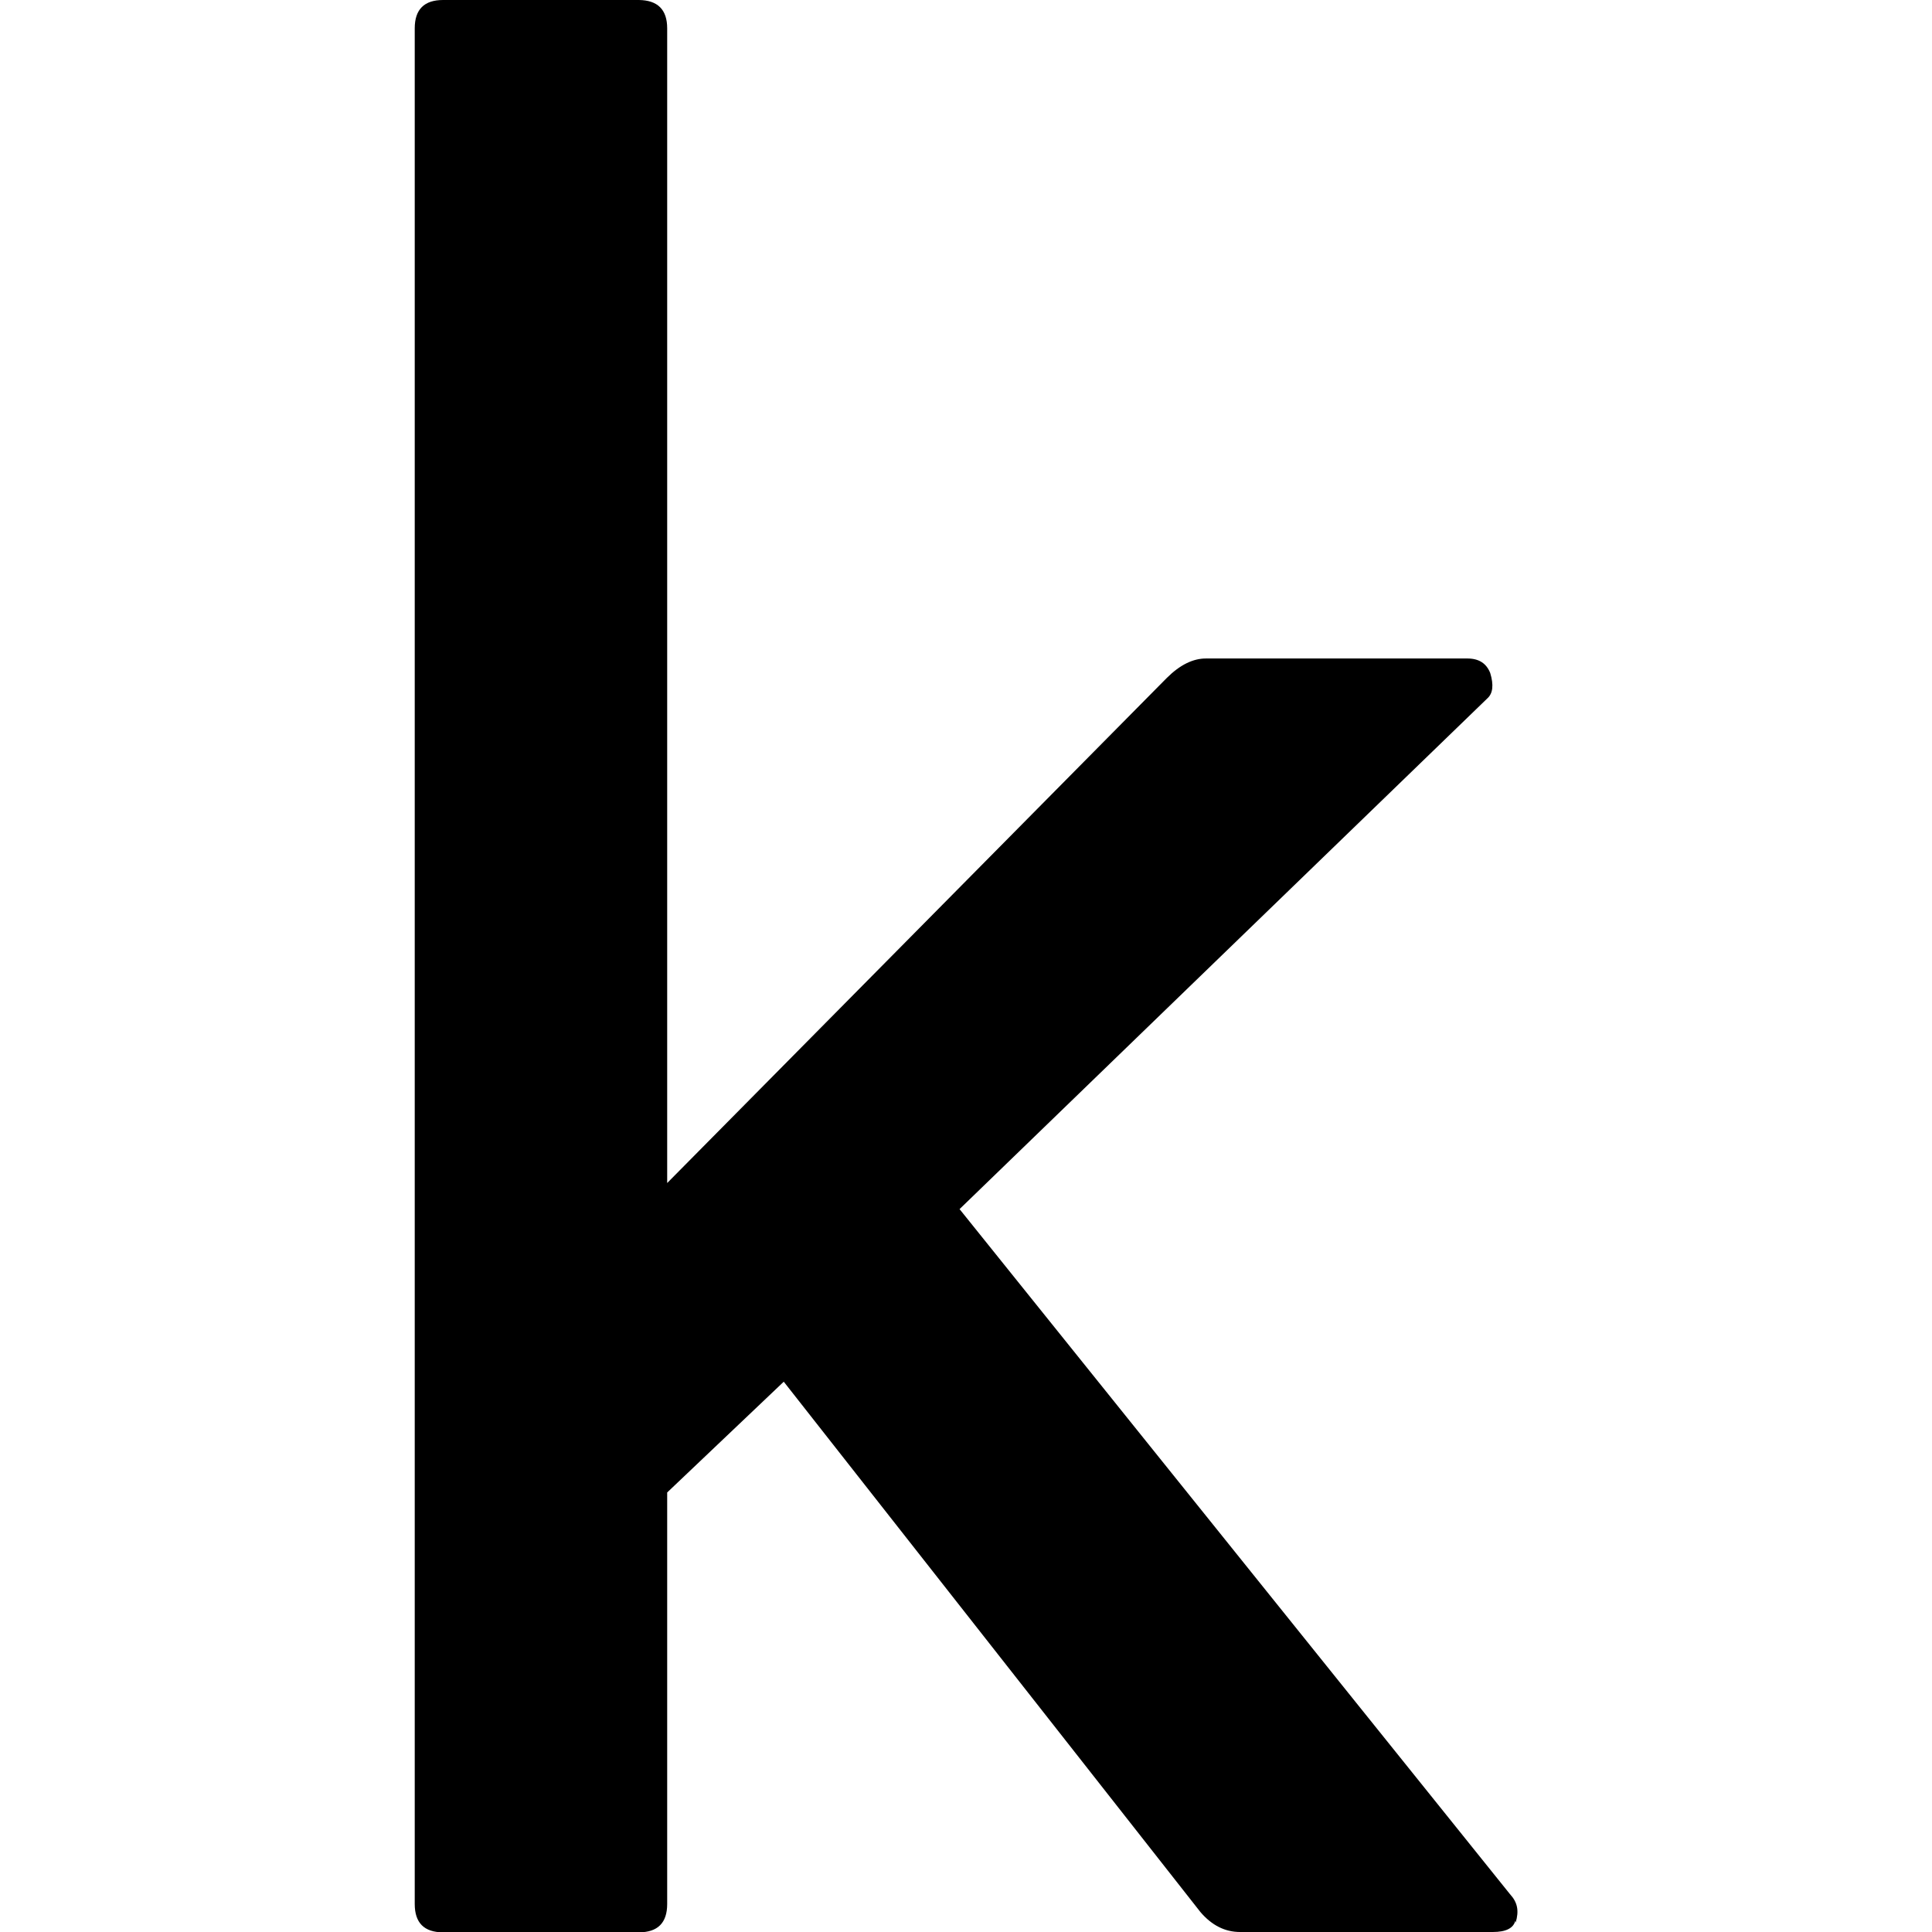
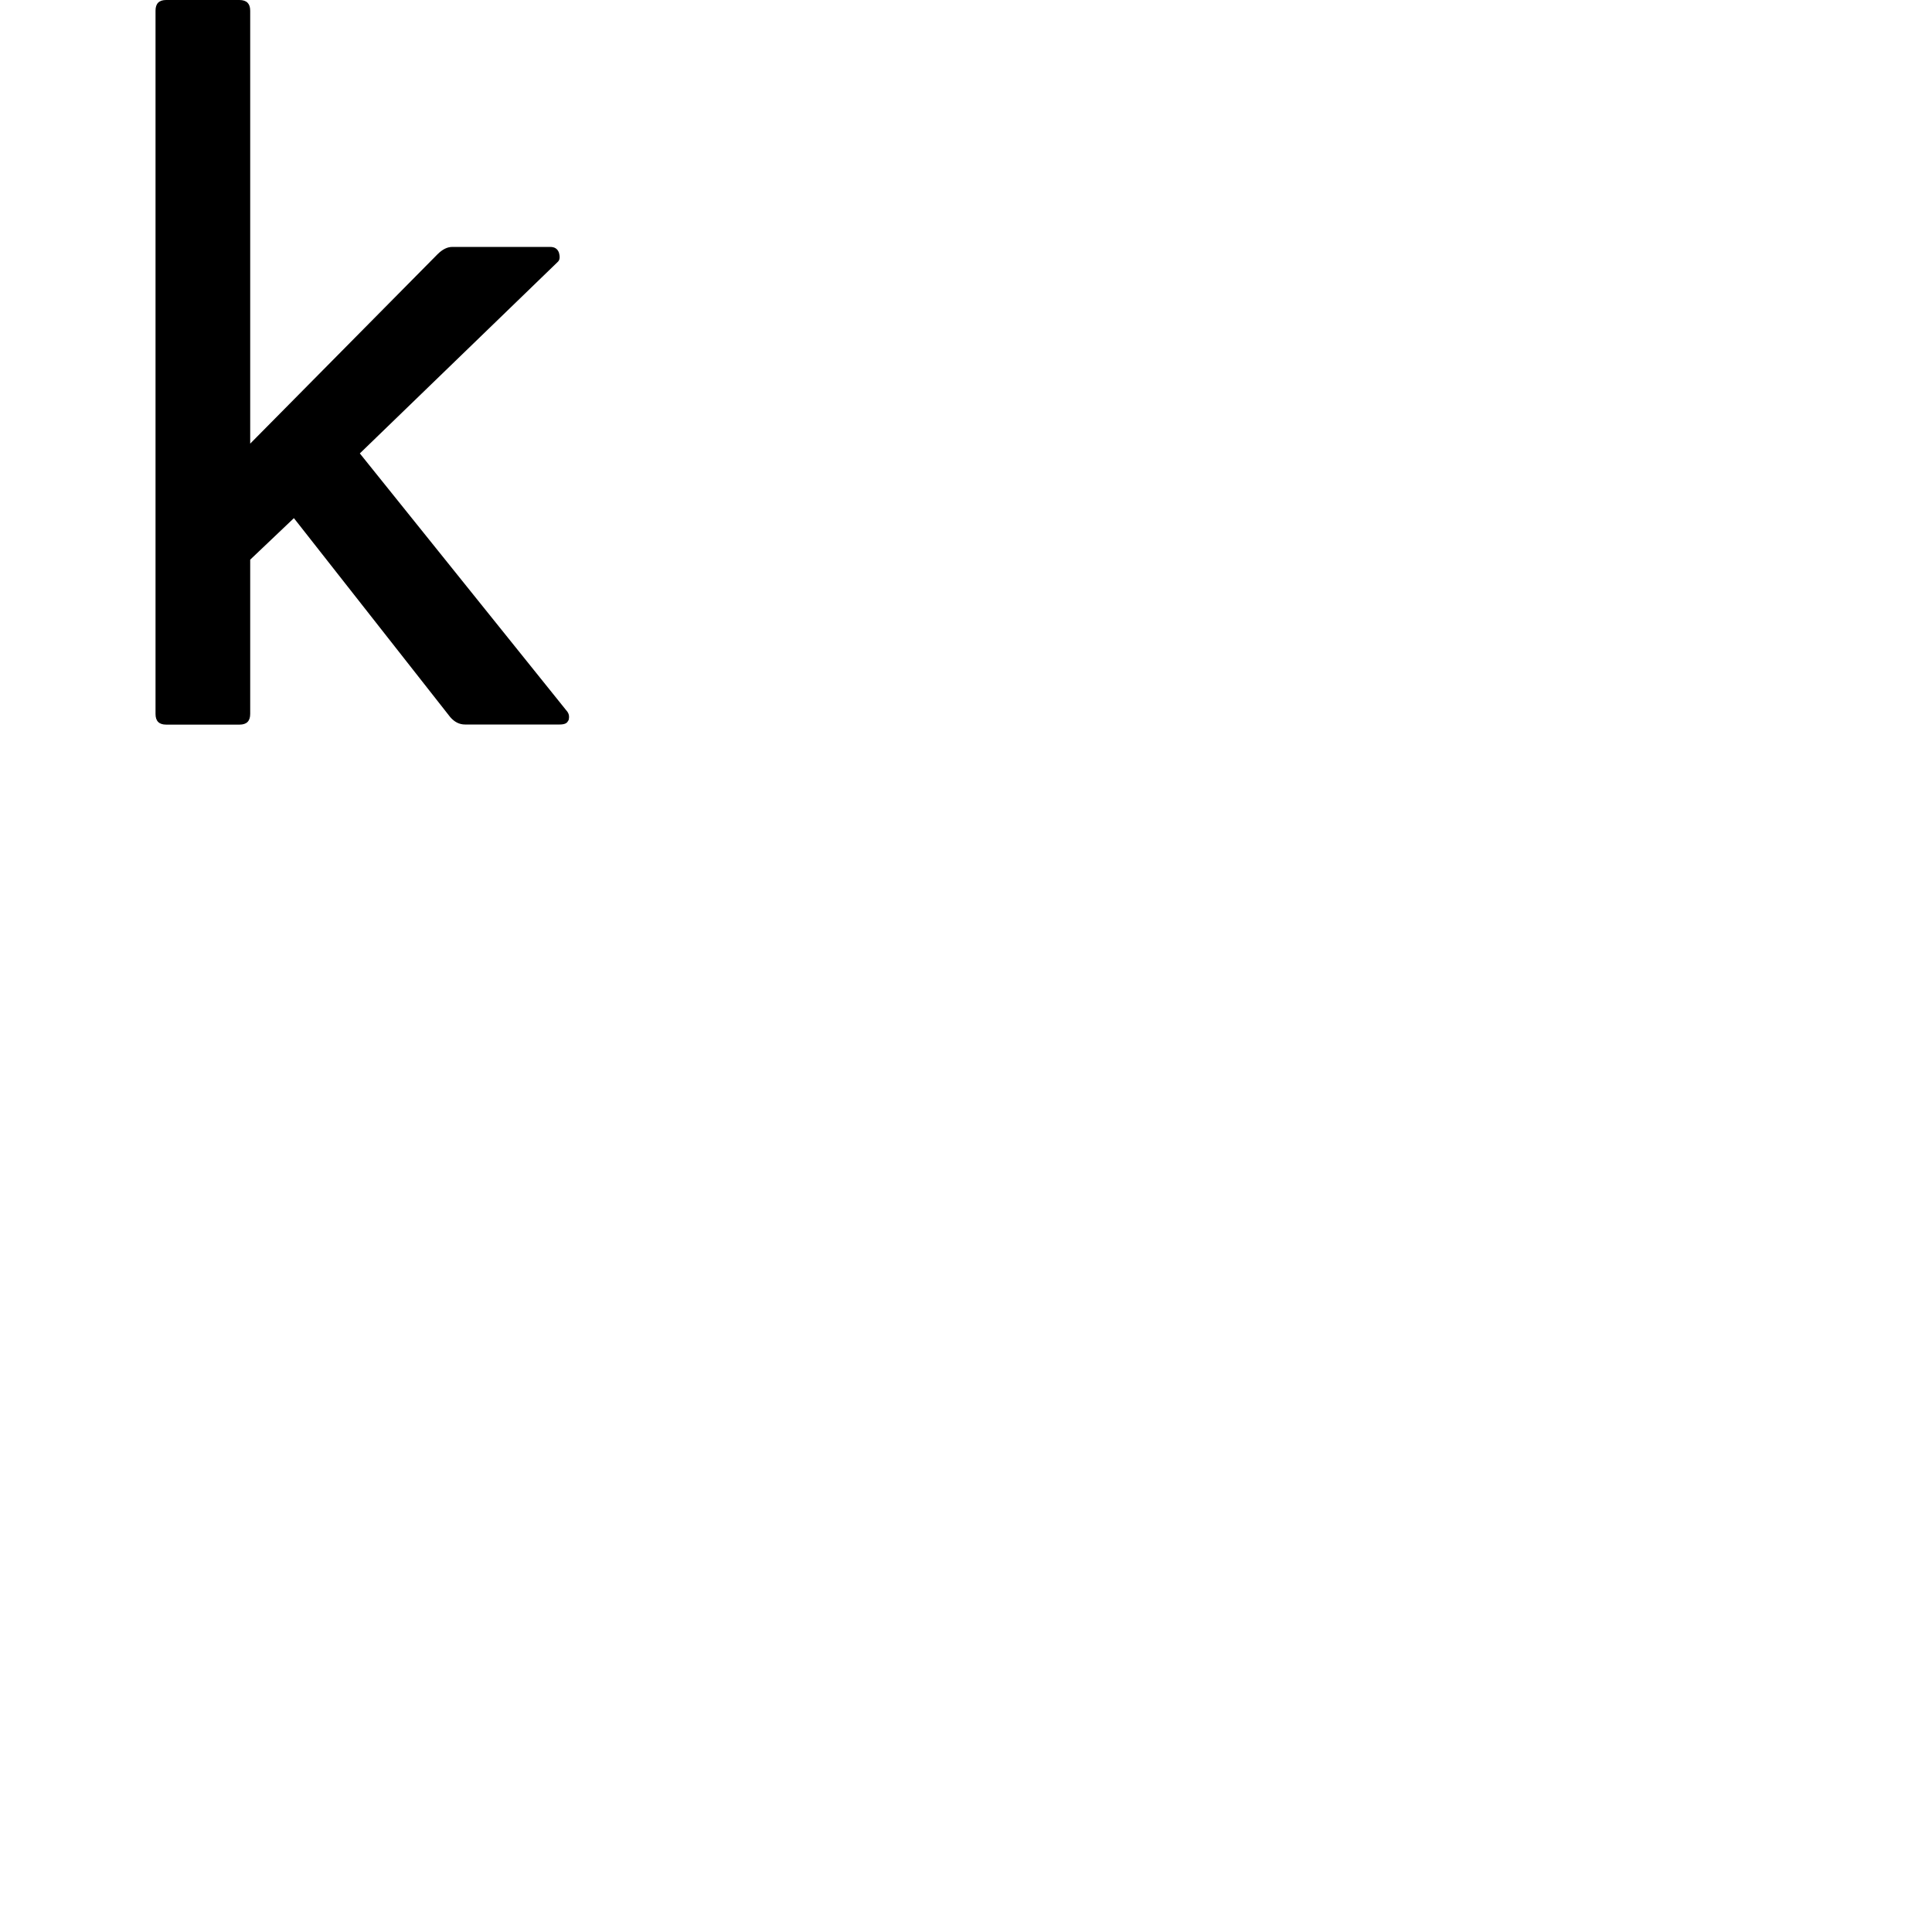
- <svg viewBox="0 0 6 6" width="16px" height="16px" id="kaggle">
+ <svg viewBox="0 0 16 16" width="16px" height="16px" id="kaggle">
  <path d="M4.706 5.965q-0.009 0.035 -0.07 0.035h-0.785q-0.07 0 -0.123 -0.062l-1.294 -1.647 -0.362 0.344v1.278q0 0.088 -0.088 0.088H1.376q-0.088 0 -0.088 -0.088V0.088q0 -0.088 0.088 -0.088h0.608q0.088 0.001 0.088 0.088v3.586l1.551 -1.568q0.062 -0.062 0.124 -0.061h0.81c0.036 0 0.059 0.015 0.071 0.045q0.017 0.056 -0.009 0.079l-1.639 1.586 1.709 2.127c0.024 0.026 0.029 0.052 0.018 0.089" />
</svg>
